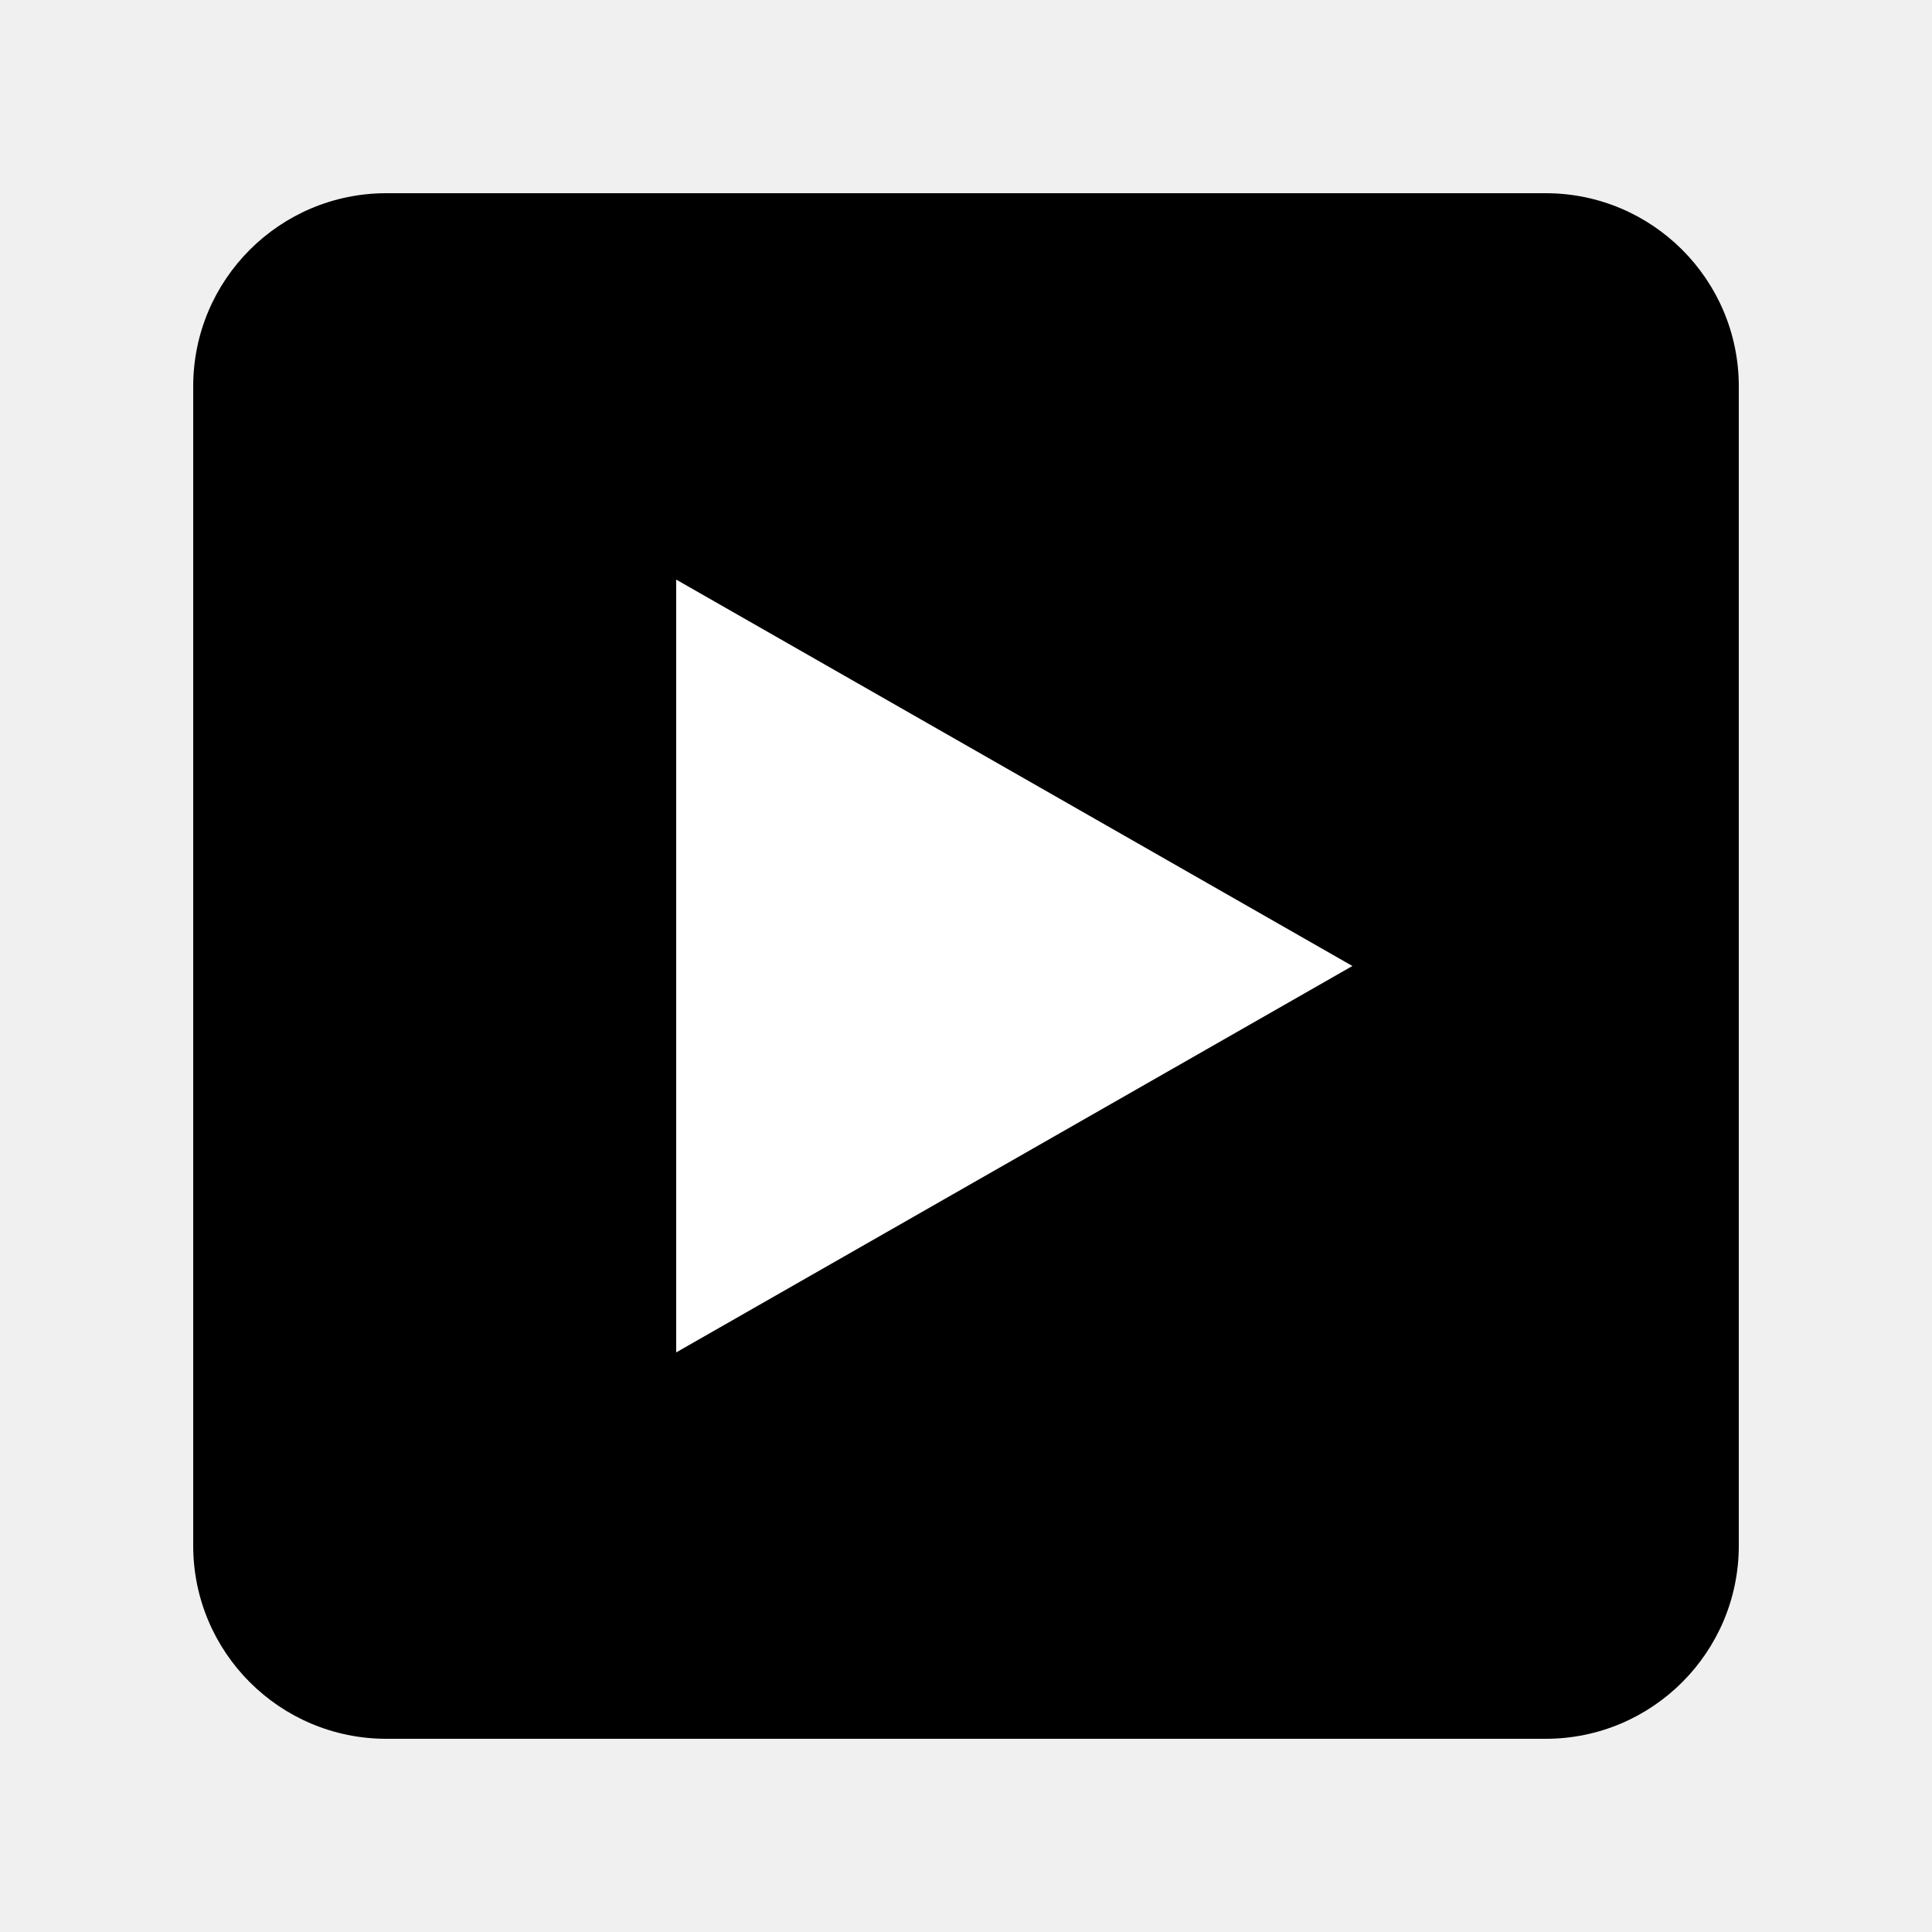
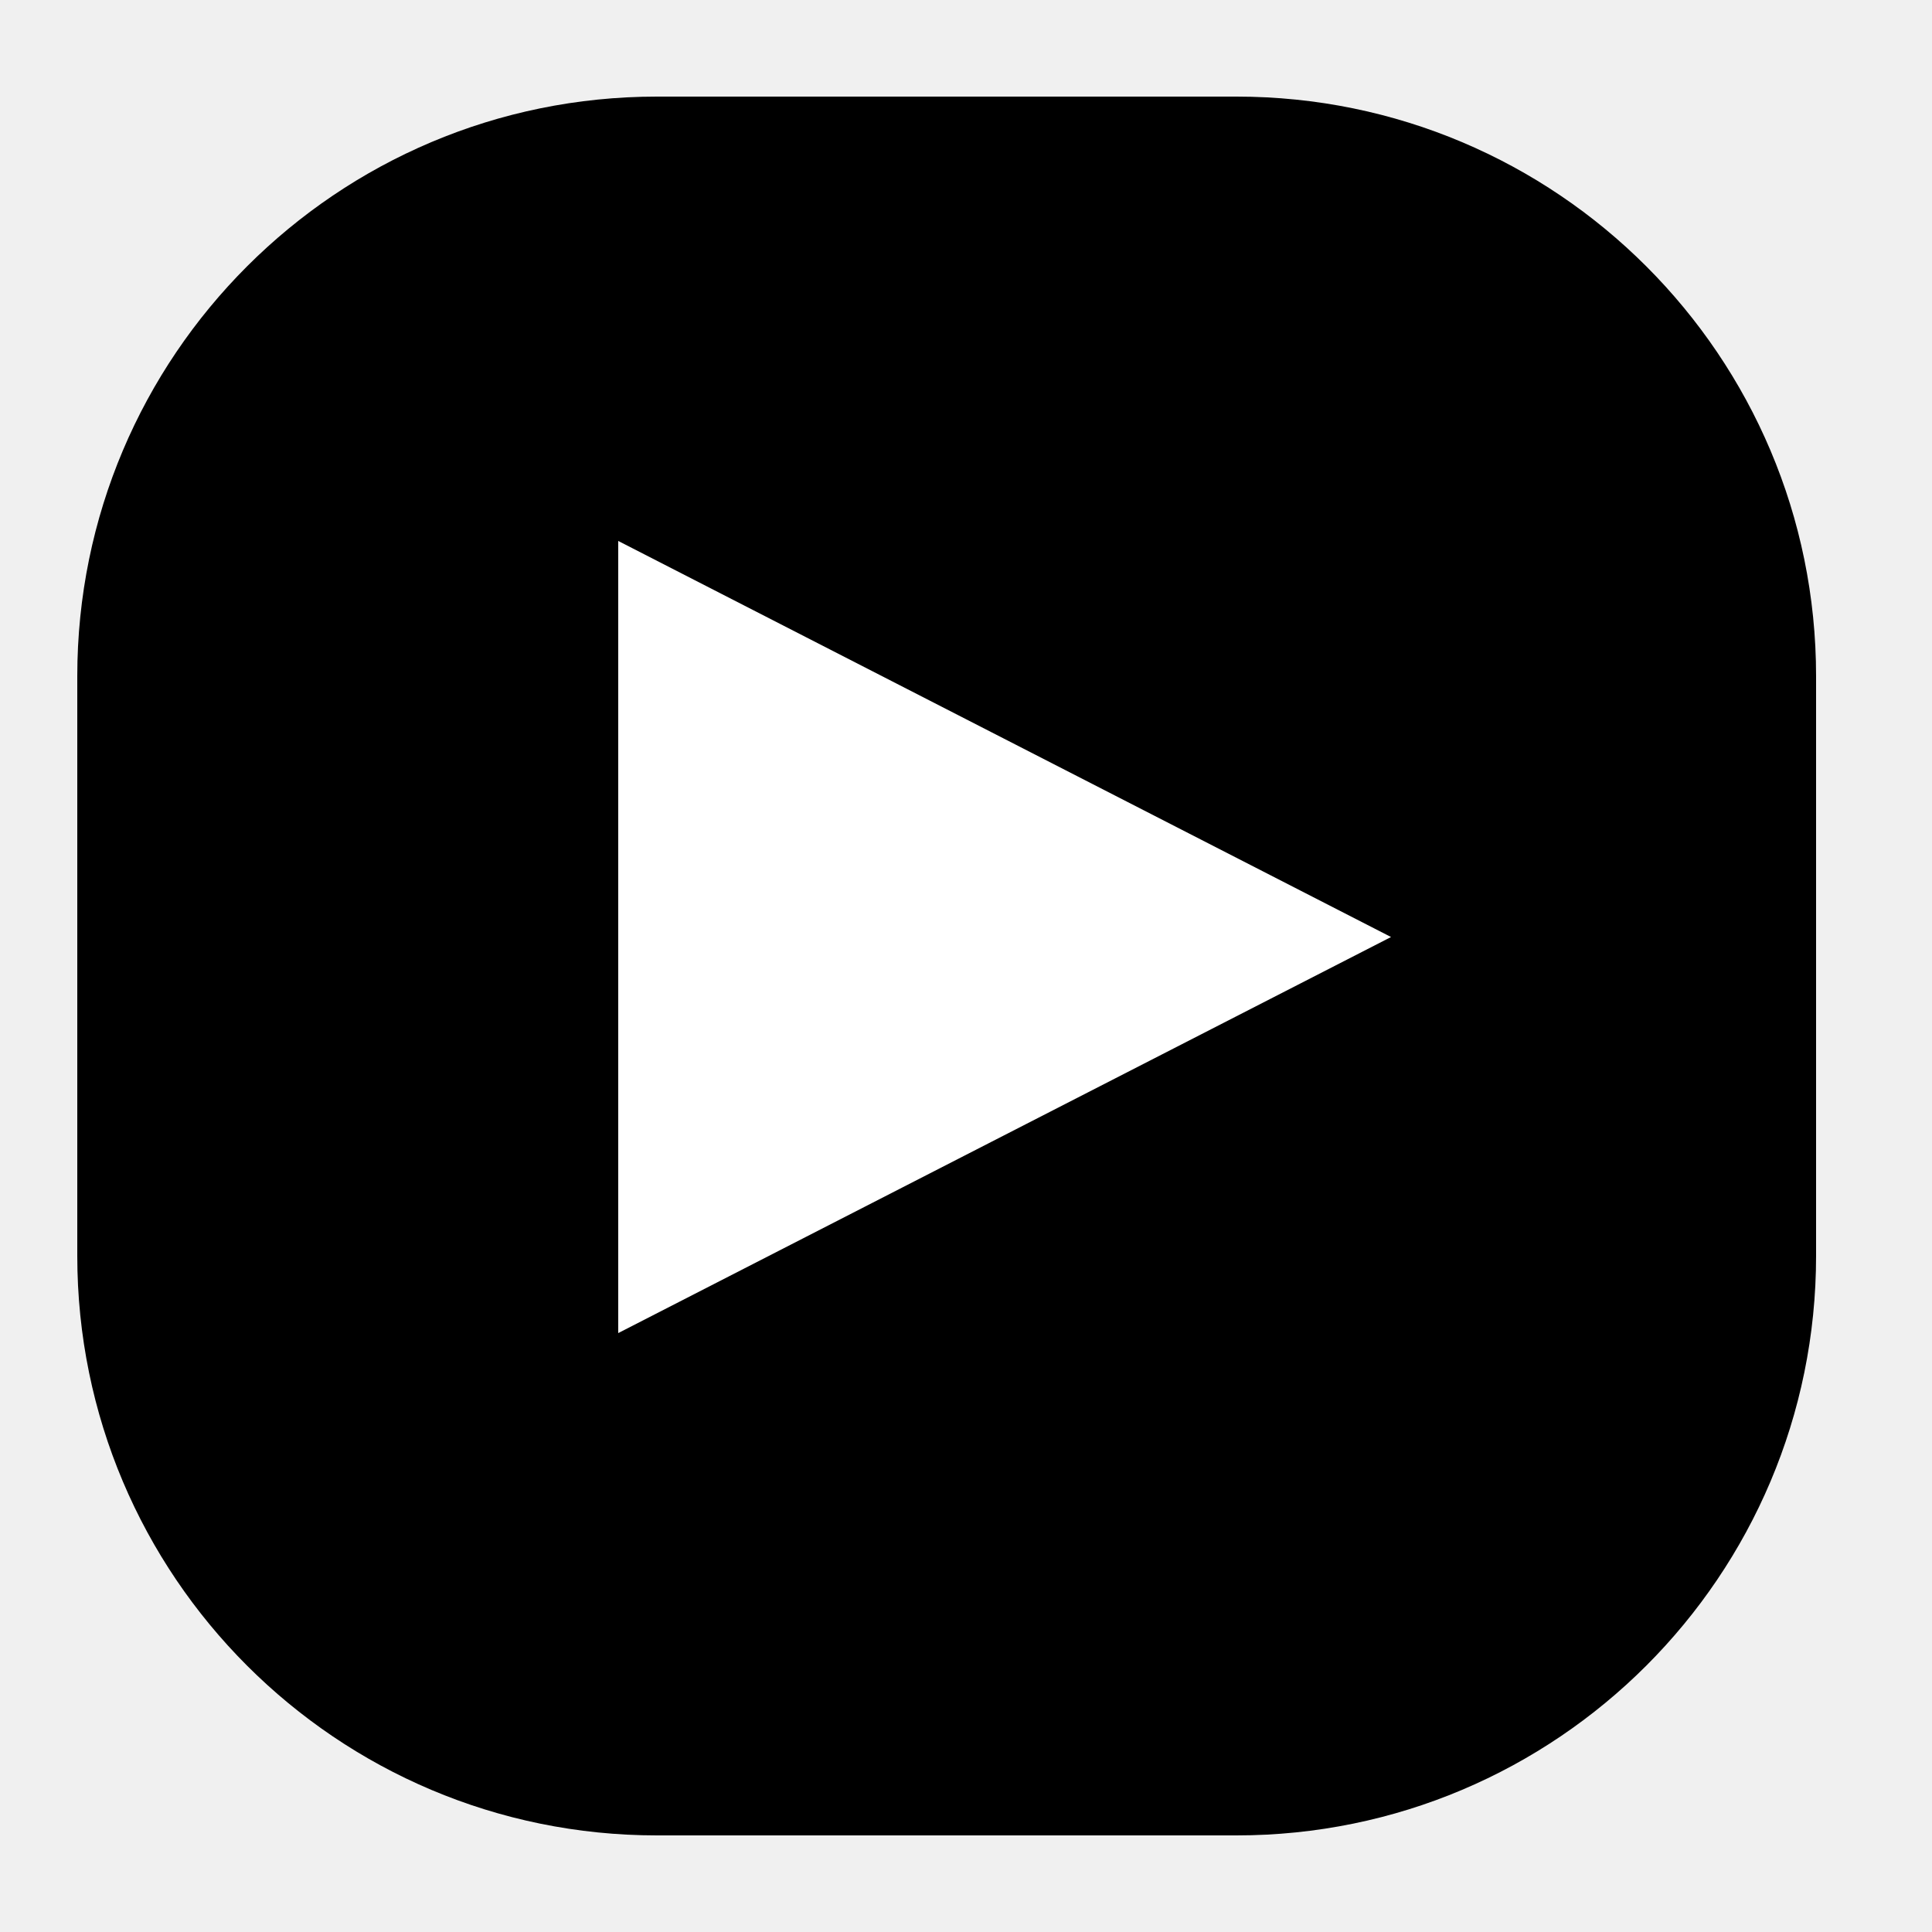
- <svg xmlns="http://www.w3.org/2000/svg" width="100" height="100" viewBox="0 0 100 100">
-   <rect x="10" y="10" width="80" height="80" rx="10" ry="10" fill="black" />
-   <polygon points="35,30 35,70 70,50" fill="white" />
+ <svg xmlns="http://www.w3.org/2000/svg" width="100" height="100">
+   <g class="layer">
+     <rect fill="black" height="90" id="svg_1" rx="30" ry="30" width="90" x="4" y="5" />
+     <polygon fill="white" id="svg_2" points="32,28 32,69 72,48.5 " />
+   </g>
</svg>
